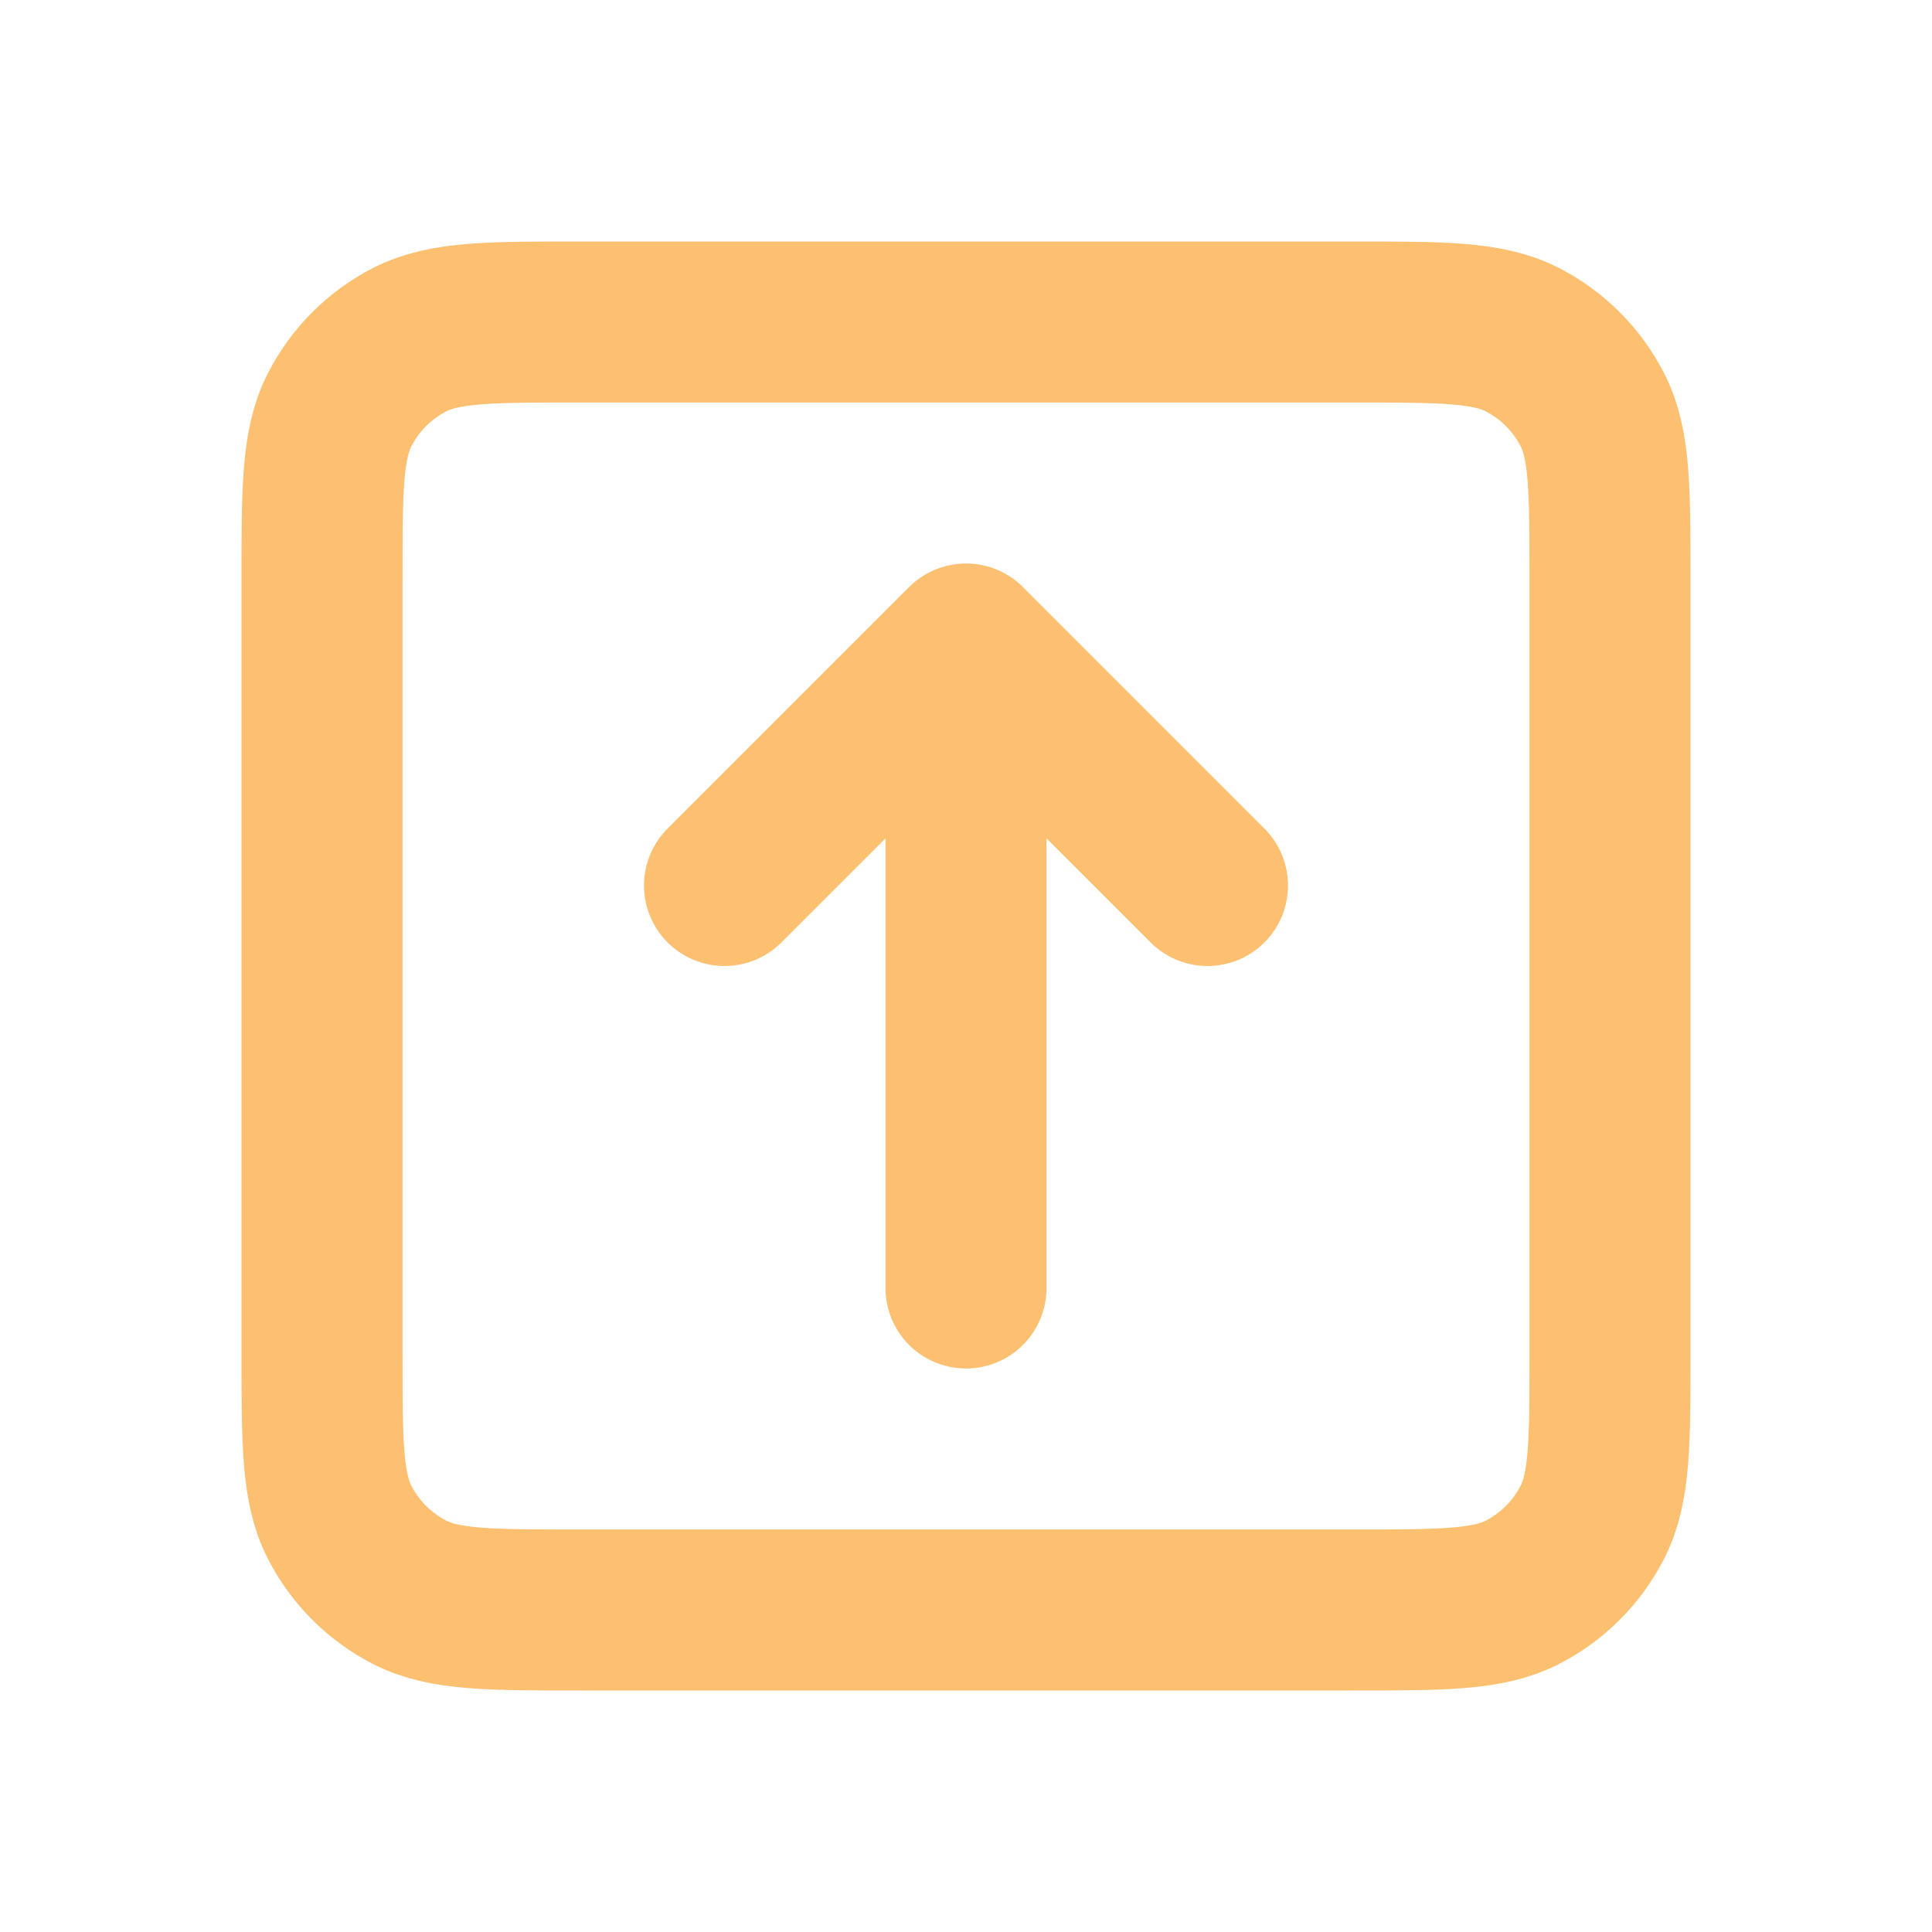
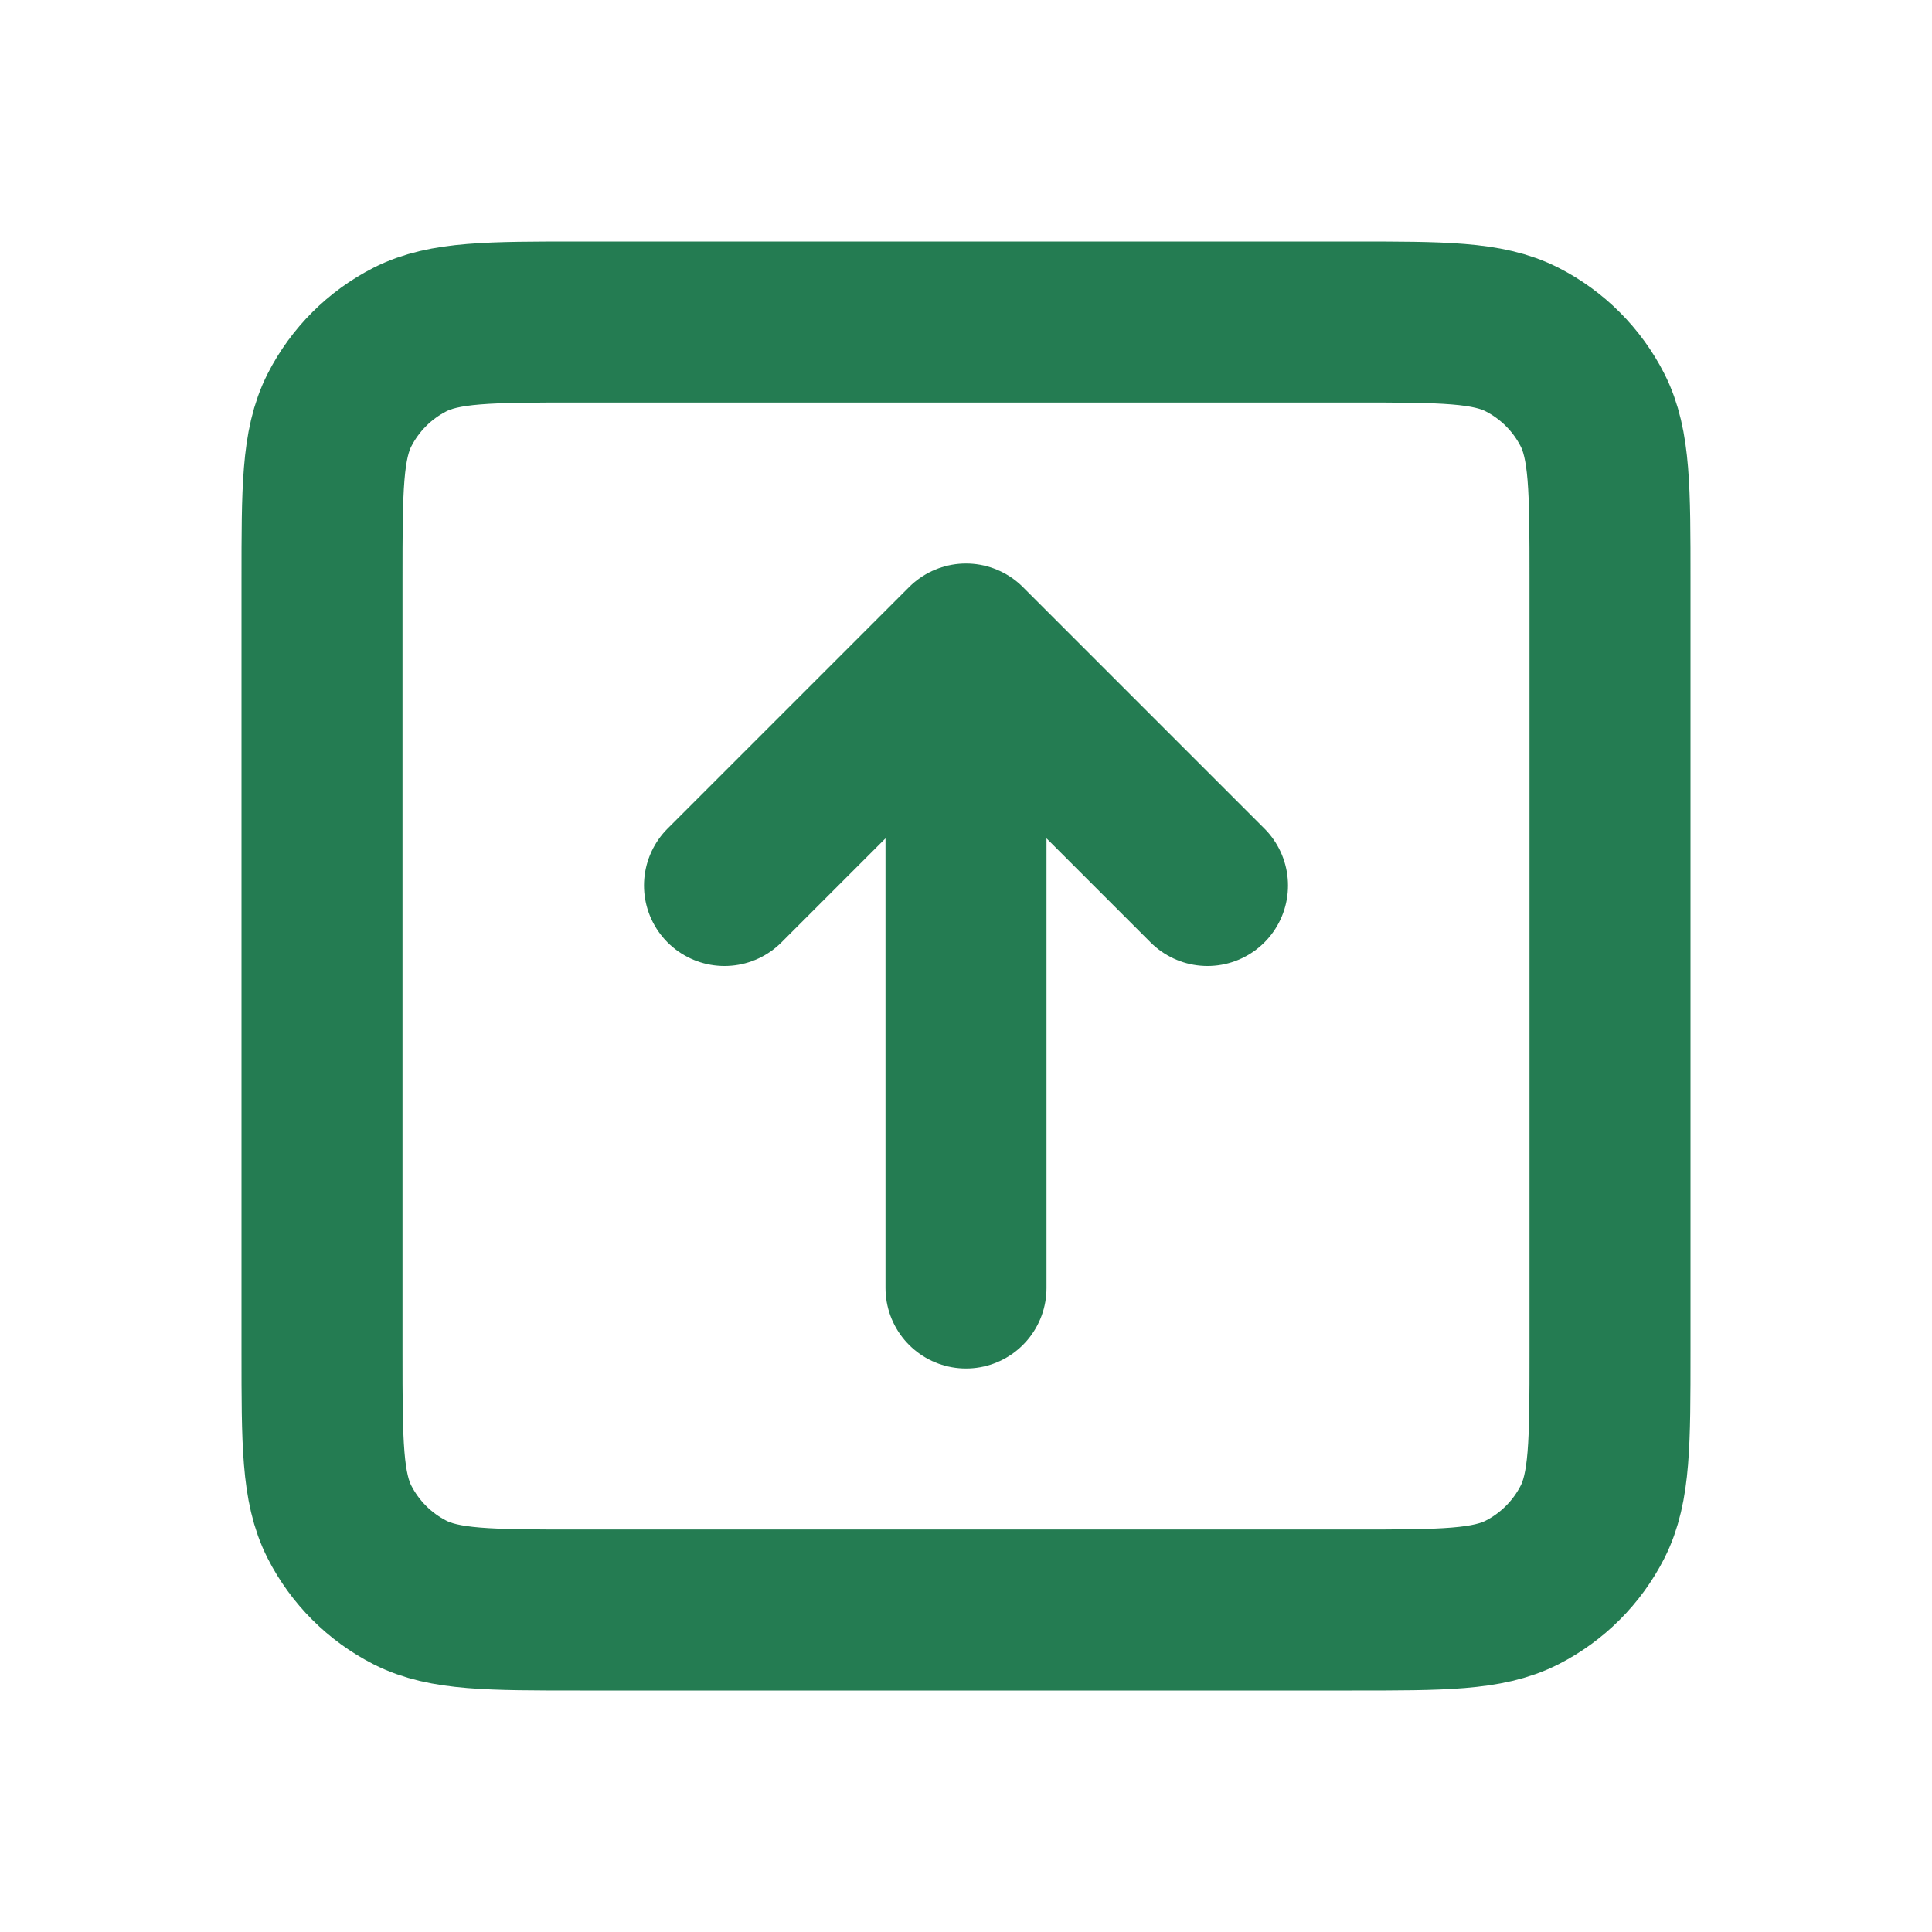
<svg xmlns="http://www.w3.org/2000/svg" width="800px" height="800px" viewBox="0 0 24 24" fill="none">
  <g id="SVGRepo_bgCarrier" stroke-width="0" />
  <g id="SVGRepo_tracerCarrier" stroke-linecap="round" stroke-linejoin="round" />
  <g id="SVGRepo_iconCarrier">
-     <path d="M15 11L12 8M12 8L9 11M12 8V16M7.2 20H16.8C17.92 20 18.48 20 18.908 19.782C19.284 19.59 19.59 19.284 19.782 18.908C20 18.48 20 17.92 20 16.8V7.2C20 6.08 20 5.52 19.782 5.092C19.59 4.716 19.284 4.41 18.908 4.218C18.48 4 17.92 4 16.8 4H7.2C6.08 4 5.52 4 5.092 4.218C4.716 4.41 4.41 4.716 4.218 5.092C4 5.52 4 6.08 4 7.2V16.8C4 17.92 4 18.48 4.218 18.908C4.41 19.284 4.716 19.59 5.092 19.782C5.52 20 6.08 20 7.2 20Z" stroke="#FDBF70" stroke-width="2" stroke-linecap="round" stroke-linejoin="round" />
+     <path d="M15 11L12 8M12 8L9 11M12 8V16M7.2 20H16.8C17.92 20 18.48 20 18.908 19.782C19.284 19.59 19.59 19.284 19.782 18.908C20 18.48 20 17.92 20 16.8V7.2C20 6.08 20 5.52 19.782 5.092C19.59 4.716 19.284 4.41 18.908 4.218C18.48 4 17.92 4 16.8 4H7.2C6.08 4 5.52 4 5.092 4.218C4.716 4.41 4.41 4.716 4.218 5.092C4 5.52 4 6.08 4 7.2V16.8C4 17.92 4 18.48 4.218 18.908C4.41 19.284 4.716 19.59 5.092 19.782C5.52 20 6.08 20 7.2 20Z" stroke="#247C52" stroke-width="2" stroke-linecap="round" stroke-linejoin="round" />
  </g>
</svg>
